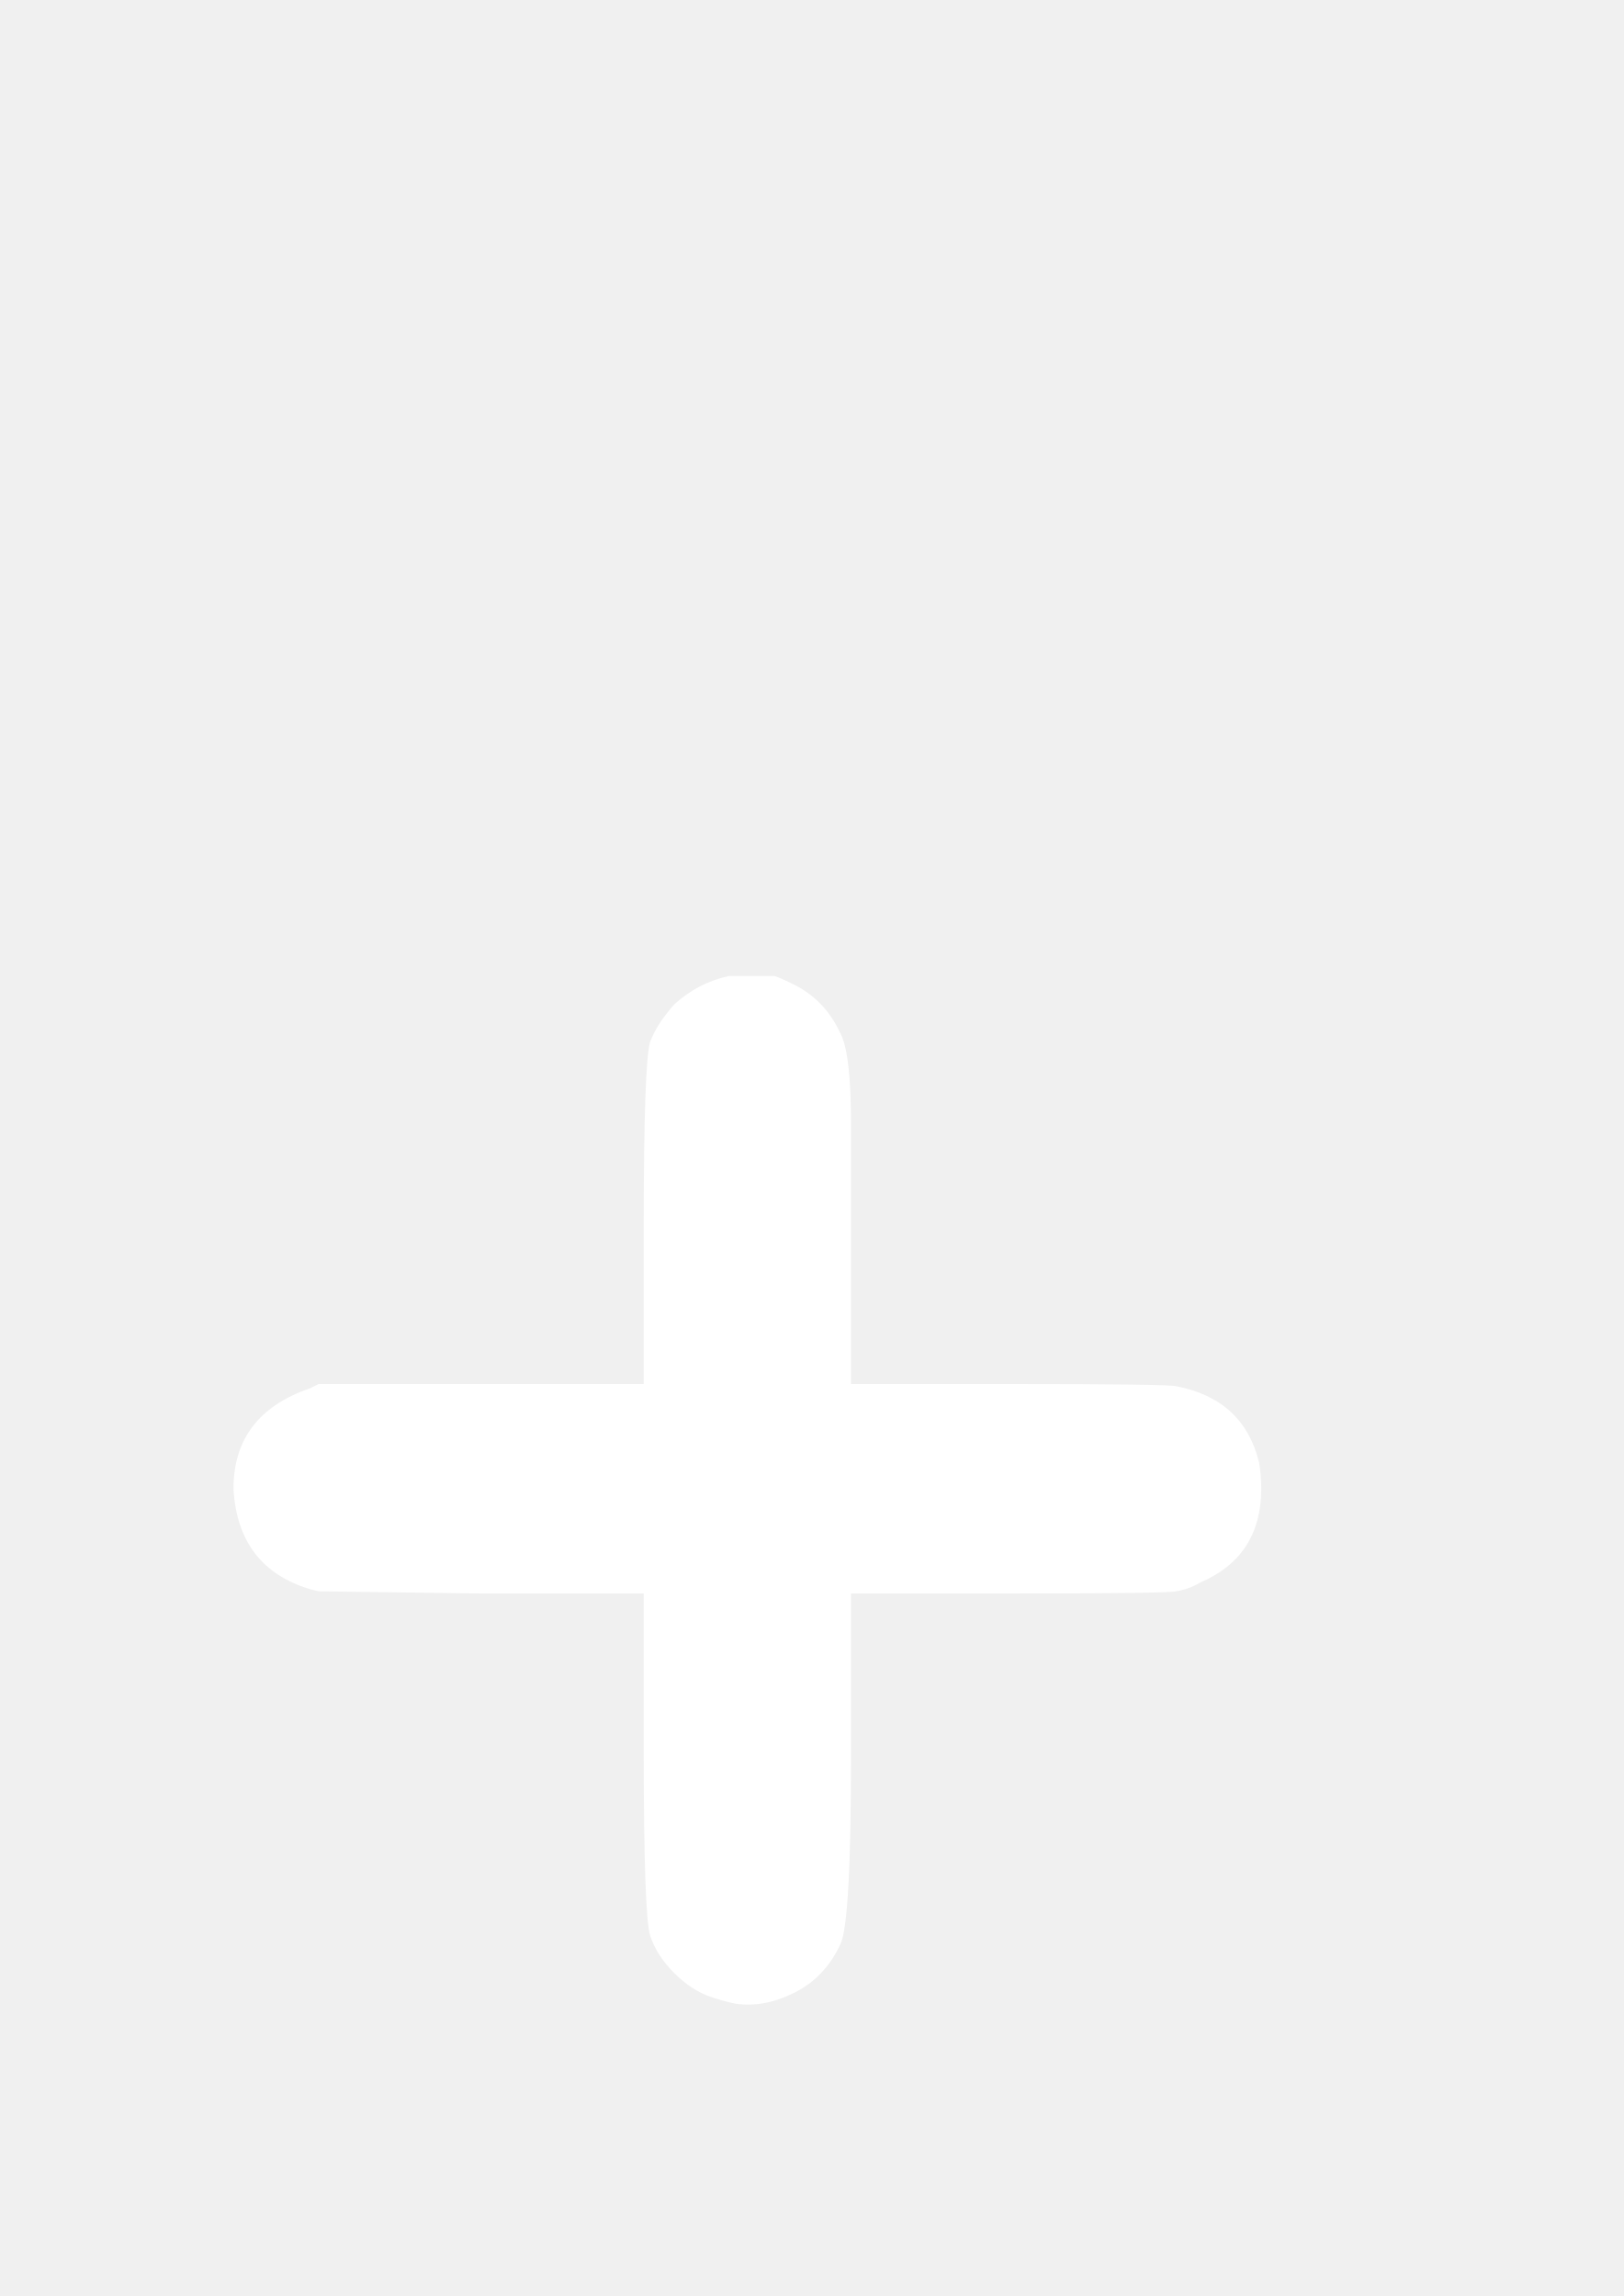
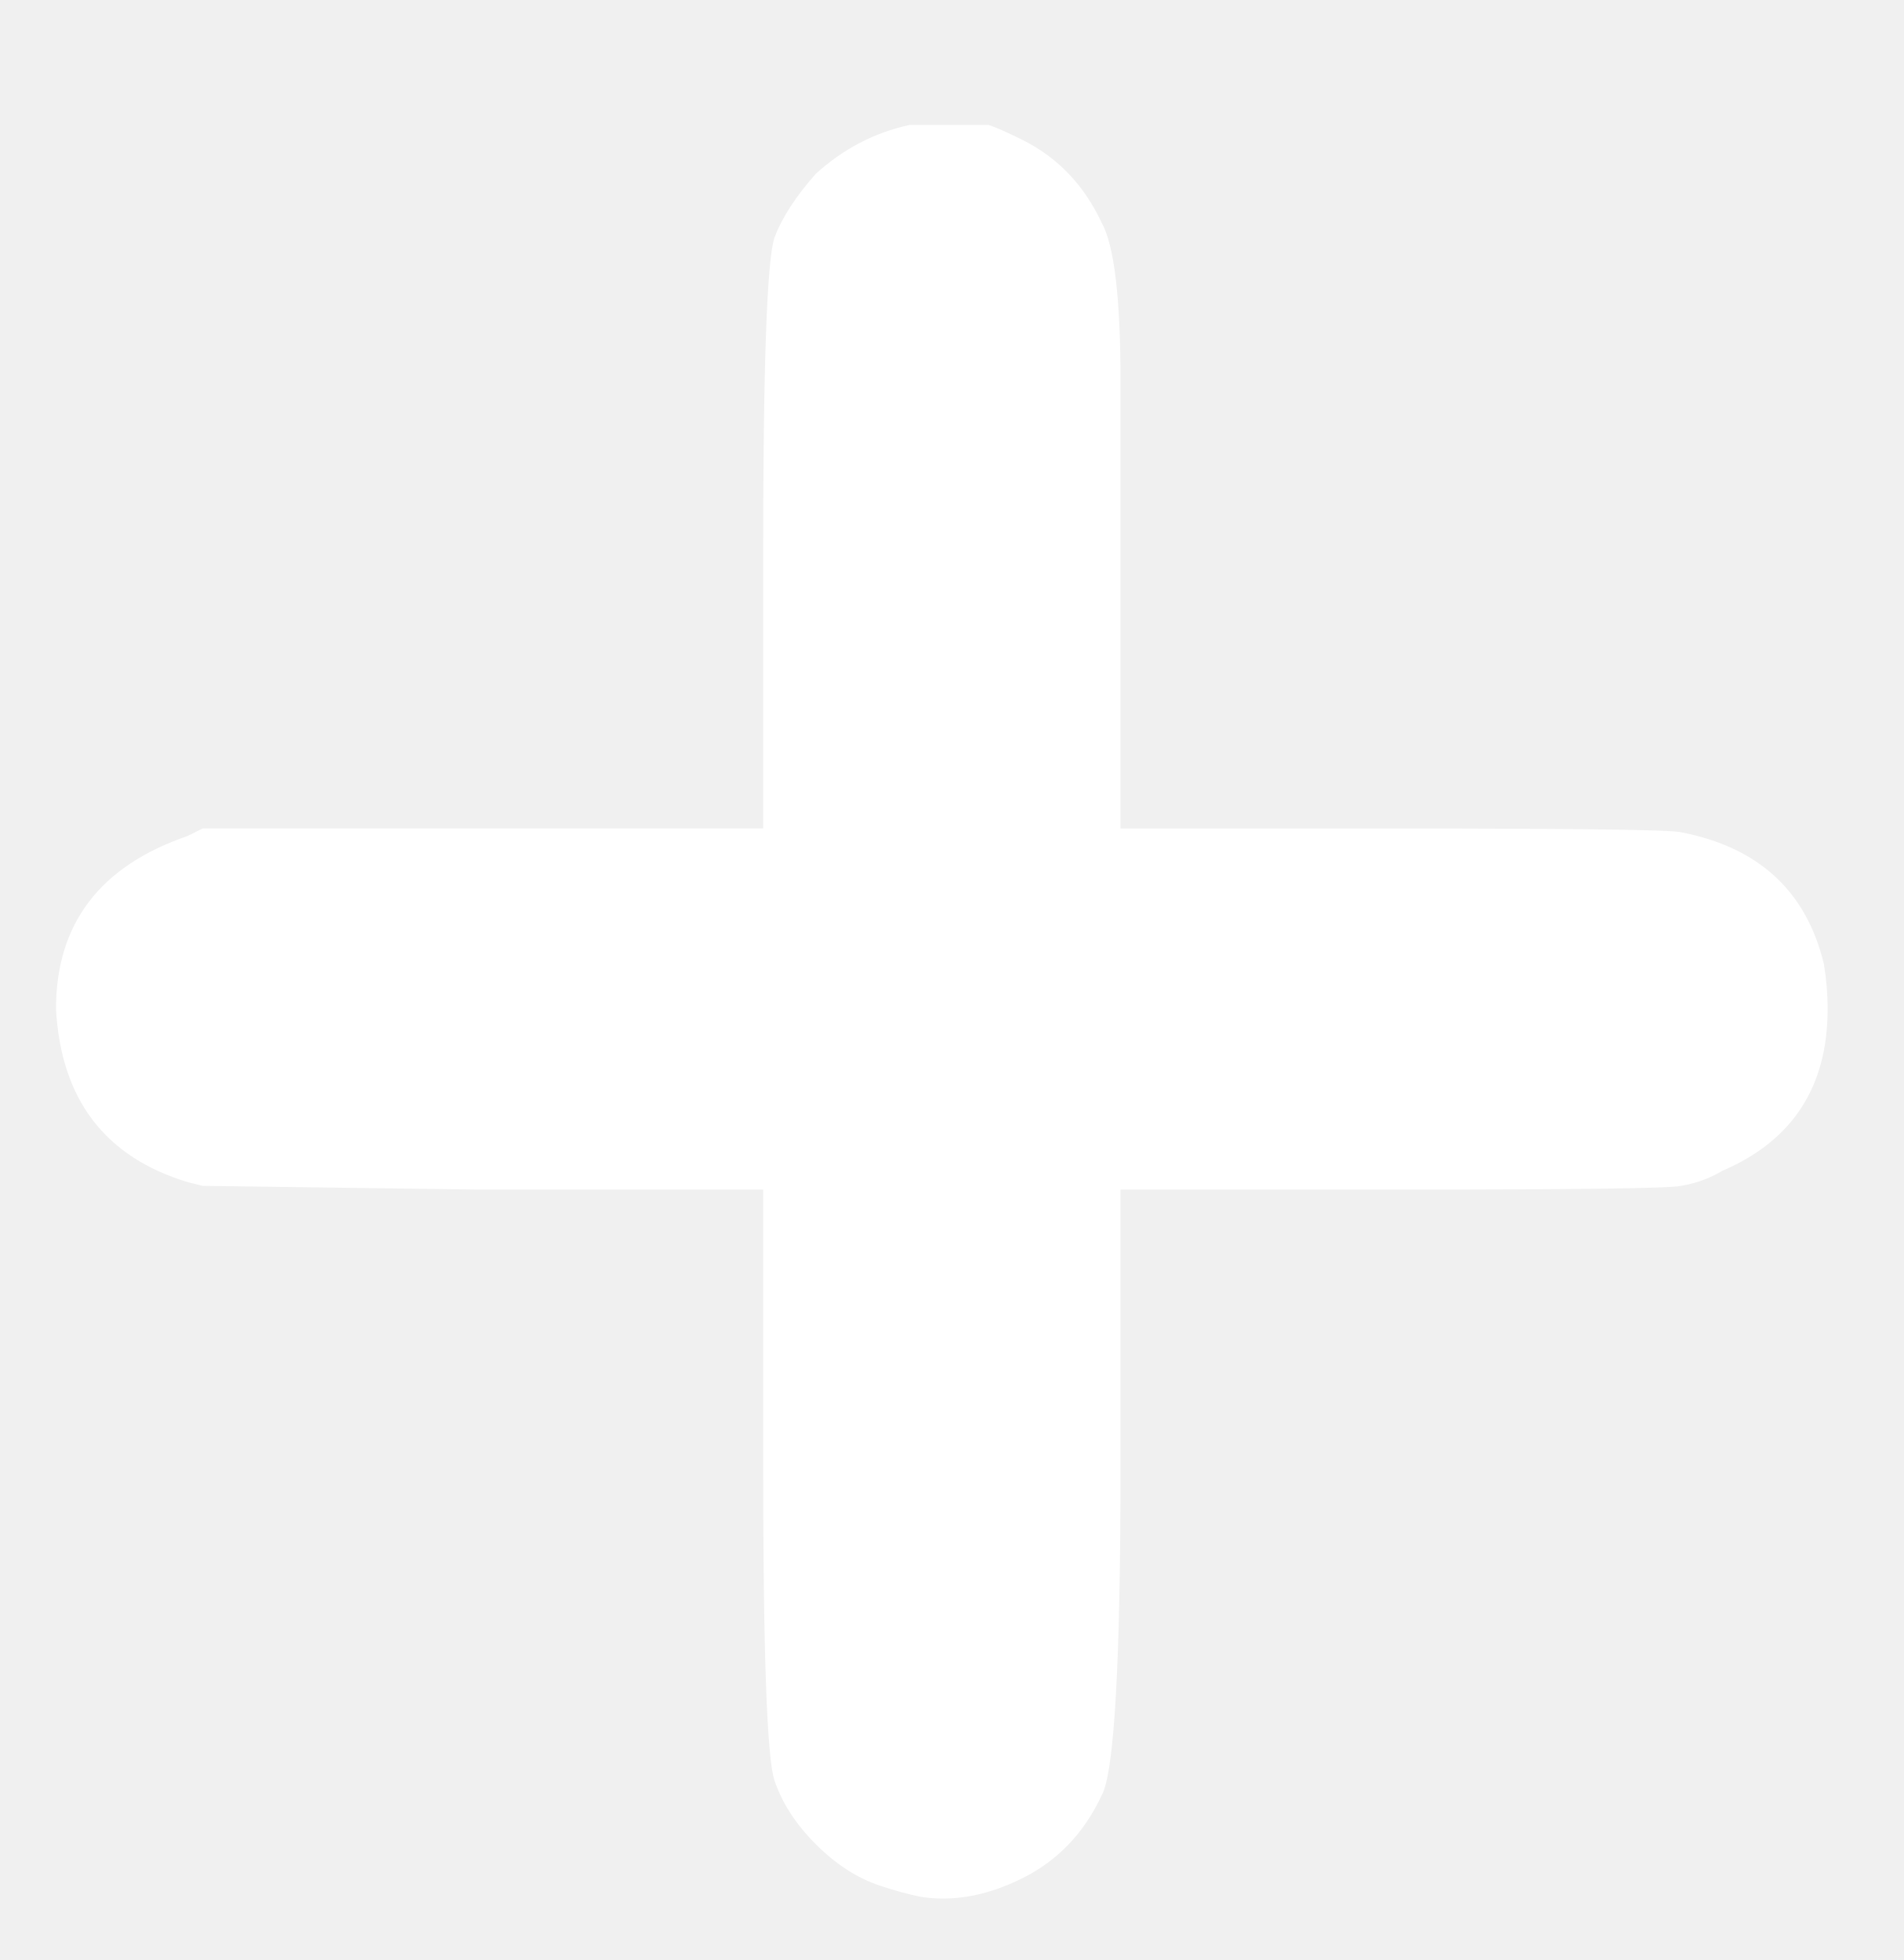
- <svg xmlns="http://www.w3.org/2000/svg" width="744.094" height="1052.362" id="svg2" version="1.1">
-   <defs id="defs4">
-     </defs>
+ <svg xmlns="http://www.w3.org/2000/svg" width="68" height="70" id="svg2" version="1.1">
  <g id="layer1">
-     <path style="font-size:1000px;font-style:normal;font-variant:normal;font-weight:normal;font-stretch:normal;fill:#ffffff;fill-opacity:1;stroke:none;stroke-width:1px;stroke-linecap:butt;stroke-linejoin:miter;stroke-opacity:1;font-family:OCRA;-inkscape-font-specification:OCRA" d="M 334,447.362 L 355,447.362 C 357,448.029 360,449.363 364,451.362 C 373.333,456.029 380.333,463.363 385,473.362 C 388.333,479.363 390,493.363 390,515.362 C 390,517.363 390,532.363 390,560.362 L 390,634.362 L 463,634.362 C 510.999,634.363 536.333,634.696 539,635.362 C 559.666,639.363 572.333,651.029 577,670.362 C 577.666,674.363 577.999,678.363 578,682.362 C 577.999,703.029 568.666,717.363 550,725.362 C 546.666,727.363 542.999,728.696 539,729.362 C 536.333,730.029 510.999,730.362 463,730.362 L 390,730.362 L 390,804.362 C 390,856.362 388.333,885.362 385,891.362 C 380.333,901.362 373.333,908.696 364,913.362 C 354.666,918.029 345.666,919.696 337,918.362 C 333.666,917.696 330,916.696 326,915.362 C 320,913.362 314.333,909.696 309,904.362 C 303.666,899.029 300,893.362 298,887.362 C 296,881.362 295,853.029 295,802.362 L 295,730.362 L 220,730.362 L 146,729.362 L 142,728.362 C 120,721.696 108.333,706.363 107,682.362 C 107,659.696 118.667,644.363 142,636.362 L 146,634.362 L 220,634.362 L 295,634.362 L 295,562.362 C 295,511.696 296,483.363 298,477.362 C 300,472.029 303.666,466.363 309,460.362 C 316.333,453.696 324.666,449.363 334,447.362" id="text7752" />
+     <path style="font-size:1000px;font-style:normal;font-variant:normal;font-weight:normal;font-stretch:normal;fill:#ffffff;fill-opacity:1;stroke:none;font-family:OCRA;-inkscape-font-specification:OCRA" d="m 32.5, 4.464 2.822,0 c 0.269,0.09 0.672,0.269 1.209,0.537 1.254,0.627 2.194,1.612 2.822,2.956 0.448,0.806 0.672,2.687 0.672,5.643 -5e-5,0.269 -5e-5,2.284 0,6.046 l 0,9.943 9.808,0 c 6.449,6e-5 9.853,0.045 10.211,0.134 2.777,0.537 4.479,2.105 5.106,4.703 0.089,0.537 0.134,1.075 0.134,1.612 -8e-5,2.777 -1.254,4.703 -3.762,5.777 -0.448,0.269 -0.941,0.448 -1.478,0.537 -0.358,0.09 -3.762,0.134 -10.211,0.134 l -9.808,0 0,9.943 c -5e-5,6.987 -0.224,10.883 -0.672,11.689 -0.627,1.344 -1.568,2.329 -2.822,2.956 -1.254,0.627 -2.463,0.851 -3.628,0.672 -0.448,-0.09 -0.941,-0.224 -1.478,-0.403 -0.806,-0.269 -1.568,-0.761 -2.284,-1.478 -0.717,-0.717 -1.209,-1.478 -1.478,-2.284 -0.269,-0.806 -0.403,-4.613 -0.403,-11.421 l 0,-9.674 -10.077,0 -9.943,-0.134 -0.537,-0.134 c -2.956,-0.896 -4.523,-2.956 -4.703,-6.181 -1e-5,-3.045 1.568,-5.106 4.703,-6.181 l 0.537,-0.269 9.943,0 10.077,0 0,-9.674 c -3e-5,-6.807 0.134,-10.614 0.403,-11.421 0.269,-0.717 0.761,-1.478 1.478,-2.284 0.985,-0.896 2.105,-1.478 3.359,-1.747" id="text7752" />
  </g>
</svg>
